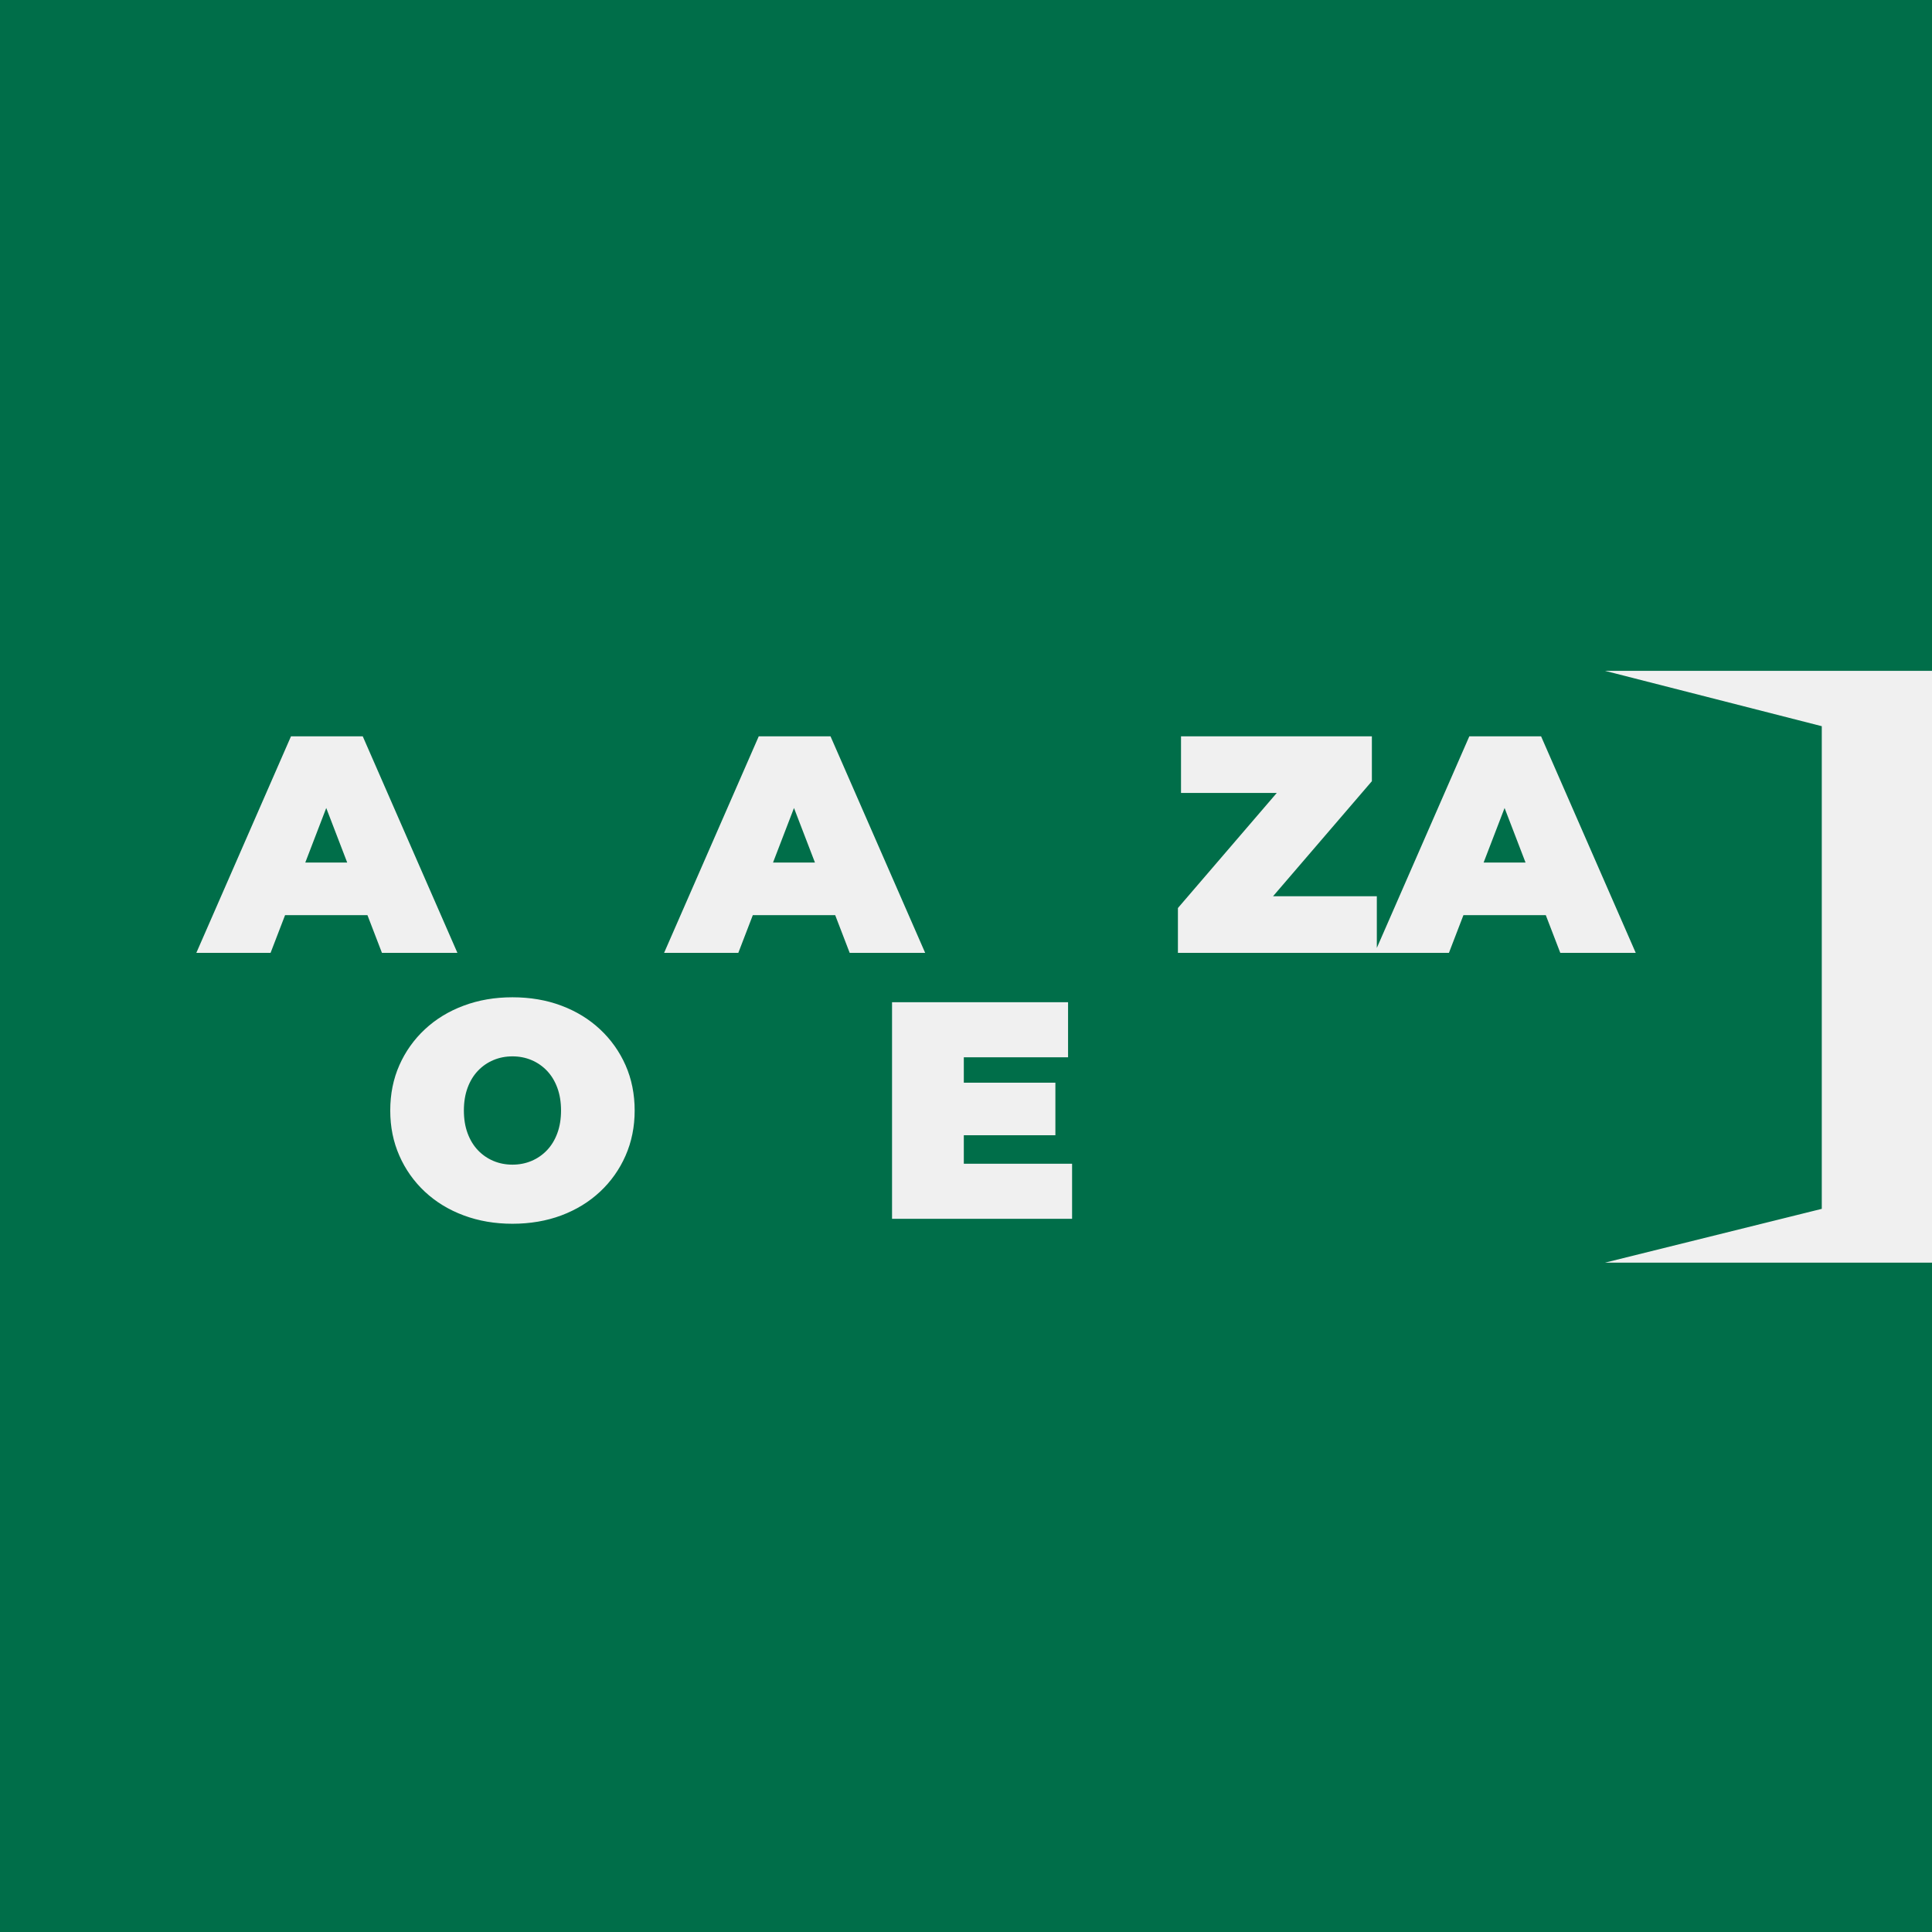
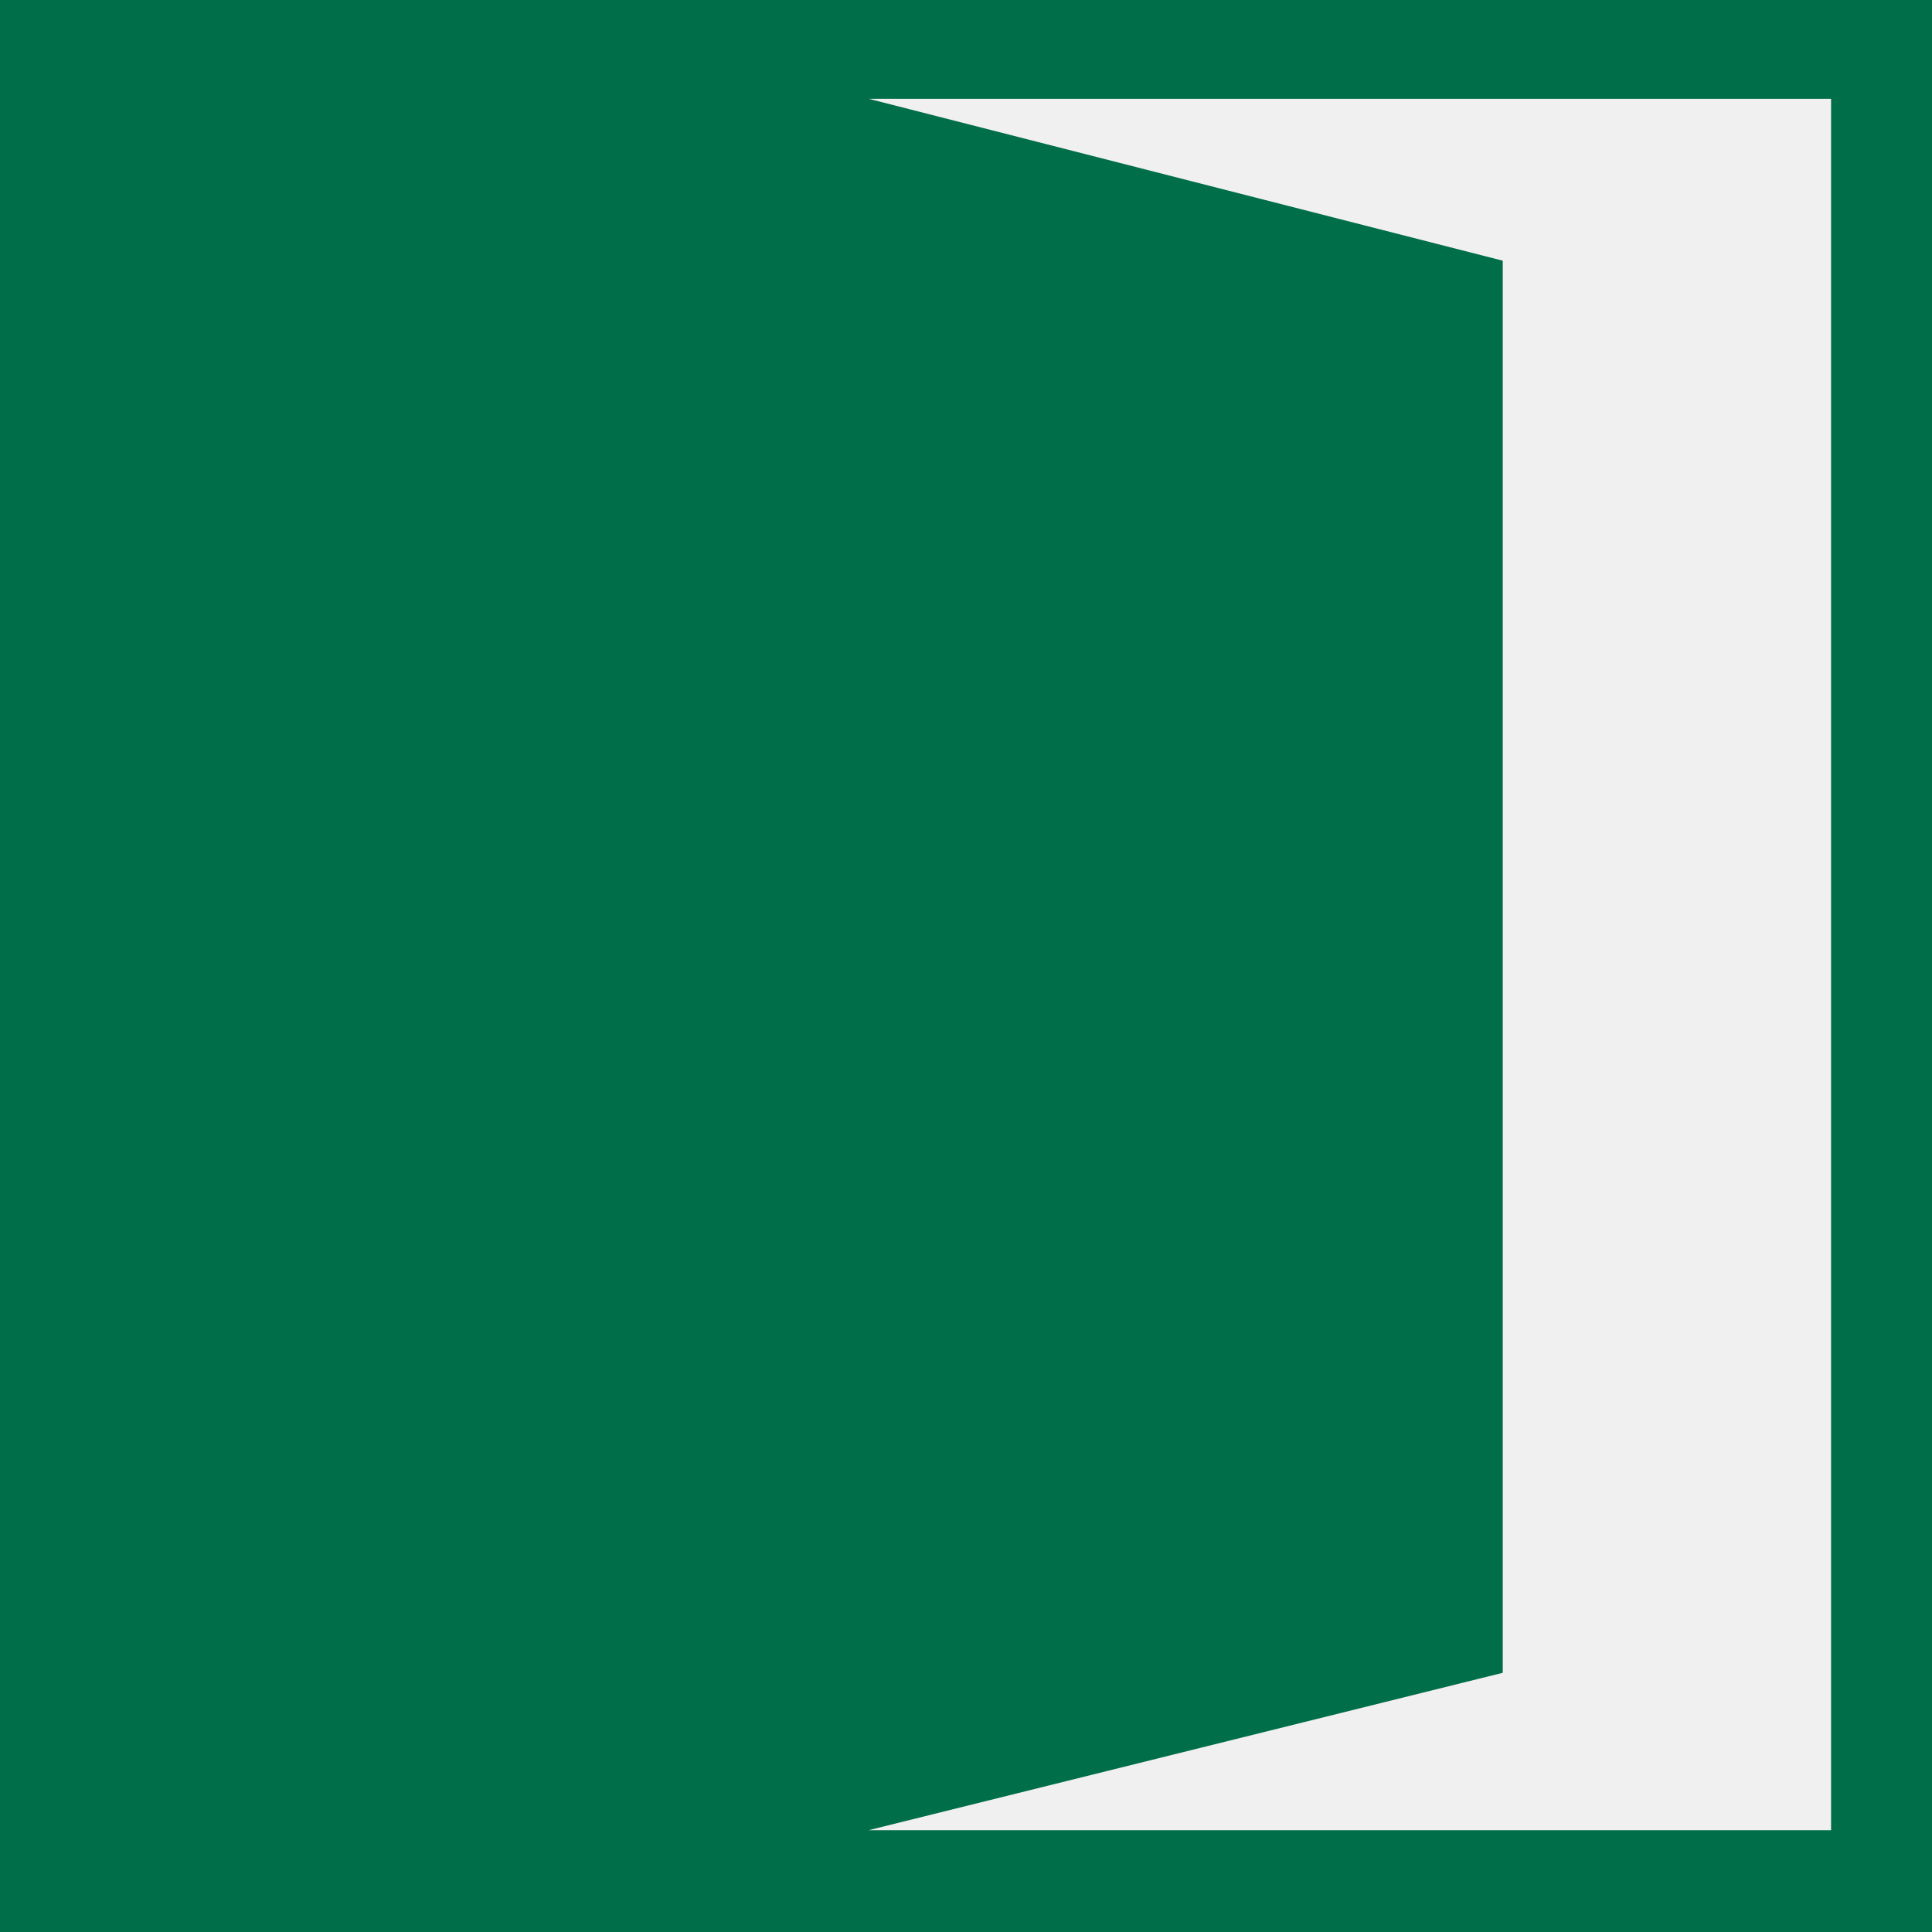
<svg xmlns="http://www.w3.org/2000/svg" fill="none" viewBox="0 0 512 512">
-   <path d="M0 0h512v177.784h-86.645l57.436 14.665v127.909l-57.436 14.254H512V512H0V0Zm474.44 259.253a5.497 5.497 0 1 1-10.996 0 5.497 5.497 0 0 1 10.996 0Zm-353.221-6.732-25.086-57.387H77.115l-25.086 57.387h19.674l3.846-10.003h21.826l3.846 10.003h19.998Zm-40.316-23.938 5.555-14.455 5.555 14.455h-11.11Zm101.474-33.454-24.266 57.391h-19.018l-24.27-57.391h20.826l13.656 33.49 14.054-33.49h19.018Zm13.283 57.392 3.845-10.003h21.827l3.845 10.003h20.003l-25.086-57.387h-19.018l-25.086 57.387h19.67Zm9.2-23.938 5.555-14.455 5.555 14.455h-11.11Zm81.145-33.453h18.858v57.391h-15.907l-21.806-26.099v26.099h-18.858V195.13h15.907l21.806 26.098V195.13Zm127.482 57.391h.007l.002.004-.009-.004Zm.007 0h19.996l-25.086-57.387h-19.018l-24.512 56.075V237.52h-27.509l26.197-30.497v-11.889H312.98v15.005h25.377l-26.196 30.497v11.889h71.817l3.846-10.003h21.826l3.844 9.999Zm-20.32-23.938 5.555-14.455 5.555 14.455h-11.11ZM77.763 280.197h-19.51v-14.594h38.614v35.253c0 7.871-2.025 13.75-6.068 17.628-4.046 3.882-9.92 5.822-17.628 5.822-4.485 0-8.527-.726-12.135-2.173-3.608-1.447-6.613-3.567-9.02-6.355l10.414-12.299c1.53 1.858 3.034 3.268 4.51 4.223 1.475.955 3.005 1.435 4.591 1.435 4.153 0 6.232-2.378 6.232-7.134v-21.806Zm81.247-7.42c-2.899-2.706-6.314-4.797-10.249-6.272-3.936-1.476-8.253-2.214-12.955-2.214-4.703 0-8.95.738-12.914 2.214-3.965 1.475-7.392 3.566-10.29 6.272a28.881 28.881 0 0 0-6.765 9.511c-1.611 3.637-2.418 7.638-2.418 12.012 0 4.374.807 8.31 2.418 11.971a28.79 28.79 0 0 0 6.765 9.552c2.898 2.706 6.325 4.797 10.29 6.273 3.96 1.476 8.265 2.213 12.914 2.213 4.649 0 9.019-.737 12.955-2.213 3.935-1.476 7.35-3.567 10.249-6.273a28.875 28.875 0 0 0 6.764-9.552c1.611-3.661 2.419-7.65 2.419-11.971s-.808-8.375-2.419-12.012a28.934 28.934 0 0 0-6.764-9.511Zm-11.315 27.545c-.656 1.776-1.57 3.28-2.747 4.51a12.137 12.137 0 0 1-4.1 2.829c-1.558.656-3.238.984-5.042.984-1.804 0-3.485-.328-5.043-.984a12.137 12.137 0 0 1-4.1-2.829c-1.176-1.23-2.09-2.734-2.746-4.51-.656-1.775-.984-3.783-.984-6.026s.328-4.247.984-6.026c.656-1.776 1.57-3.28 2.746-4.51a12.137 12.137 0 0 1 4.1-2.829c1.558-.656 3.239-.984 5.043-.984 1.804 0 3.484.328 5.042.984a12.137 12.137 0 0 1 4.1 2.829c1.177 1.23 2.091 2.734 2.747 4.51.656 1.775.984 3.783.984 6.026s-.328 4.251-.984 6.026Zm40.091-34.719 13.66 33.49 14.053-33.49h19.018l-24.265 57.391h-19.023l-24.266-57.391h20.823Zm67.635 35.253h24.269v-13.935h-24.269v-6.723h27.627v-14.595h-46.646v57.391h47.712v-14.595h-28.693v-7.543Zm52.062-35.253 21.806 26.098v-26.098h18.854v57.391h-15.902l-21.81-26.099v26.099h-18.854v-57.391h15.906Z" />
+   <path d="M0 0h512v512H0V0Zm230.206 26.181 168.041 42.904V443.31l-168.041 41.704h255.048V26.181H230.206Zm143.609 238.354c0 8.883-7.202 16.084-16.085 16.084-8.883 0-16.084-7.201-16.084-16.084 0-8.884 7.201-16.085 16.084-16.085s16.085 7.201 16.085 16.085Z" />
  <style>
        path { fill: #006E49; }
        @media (prefers-color-scheme: dark) {
            path { fill: #FFF; }
        }
    </style>
</svg>
